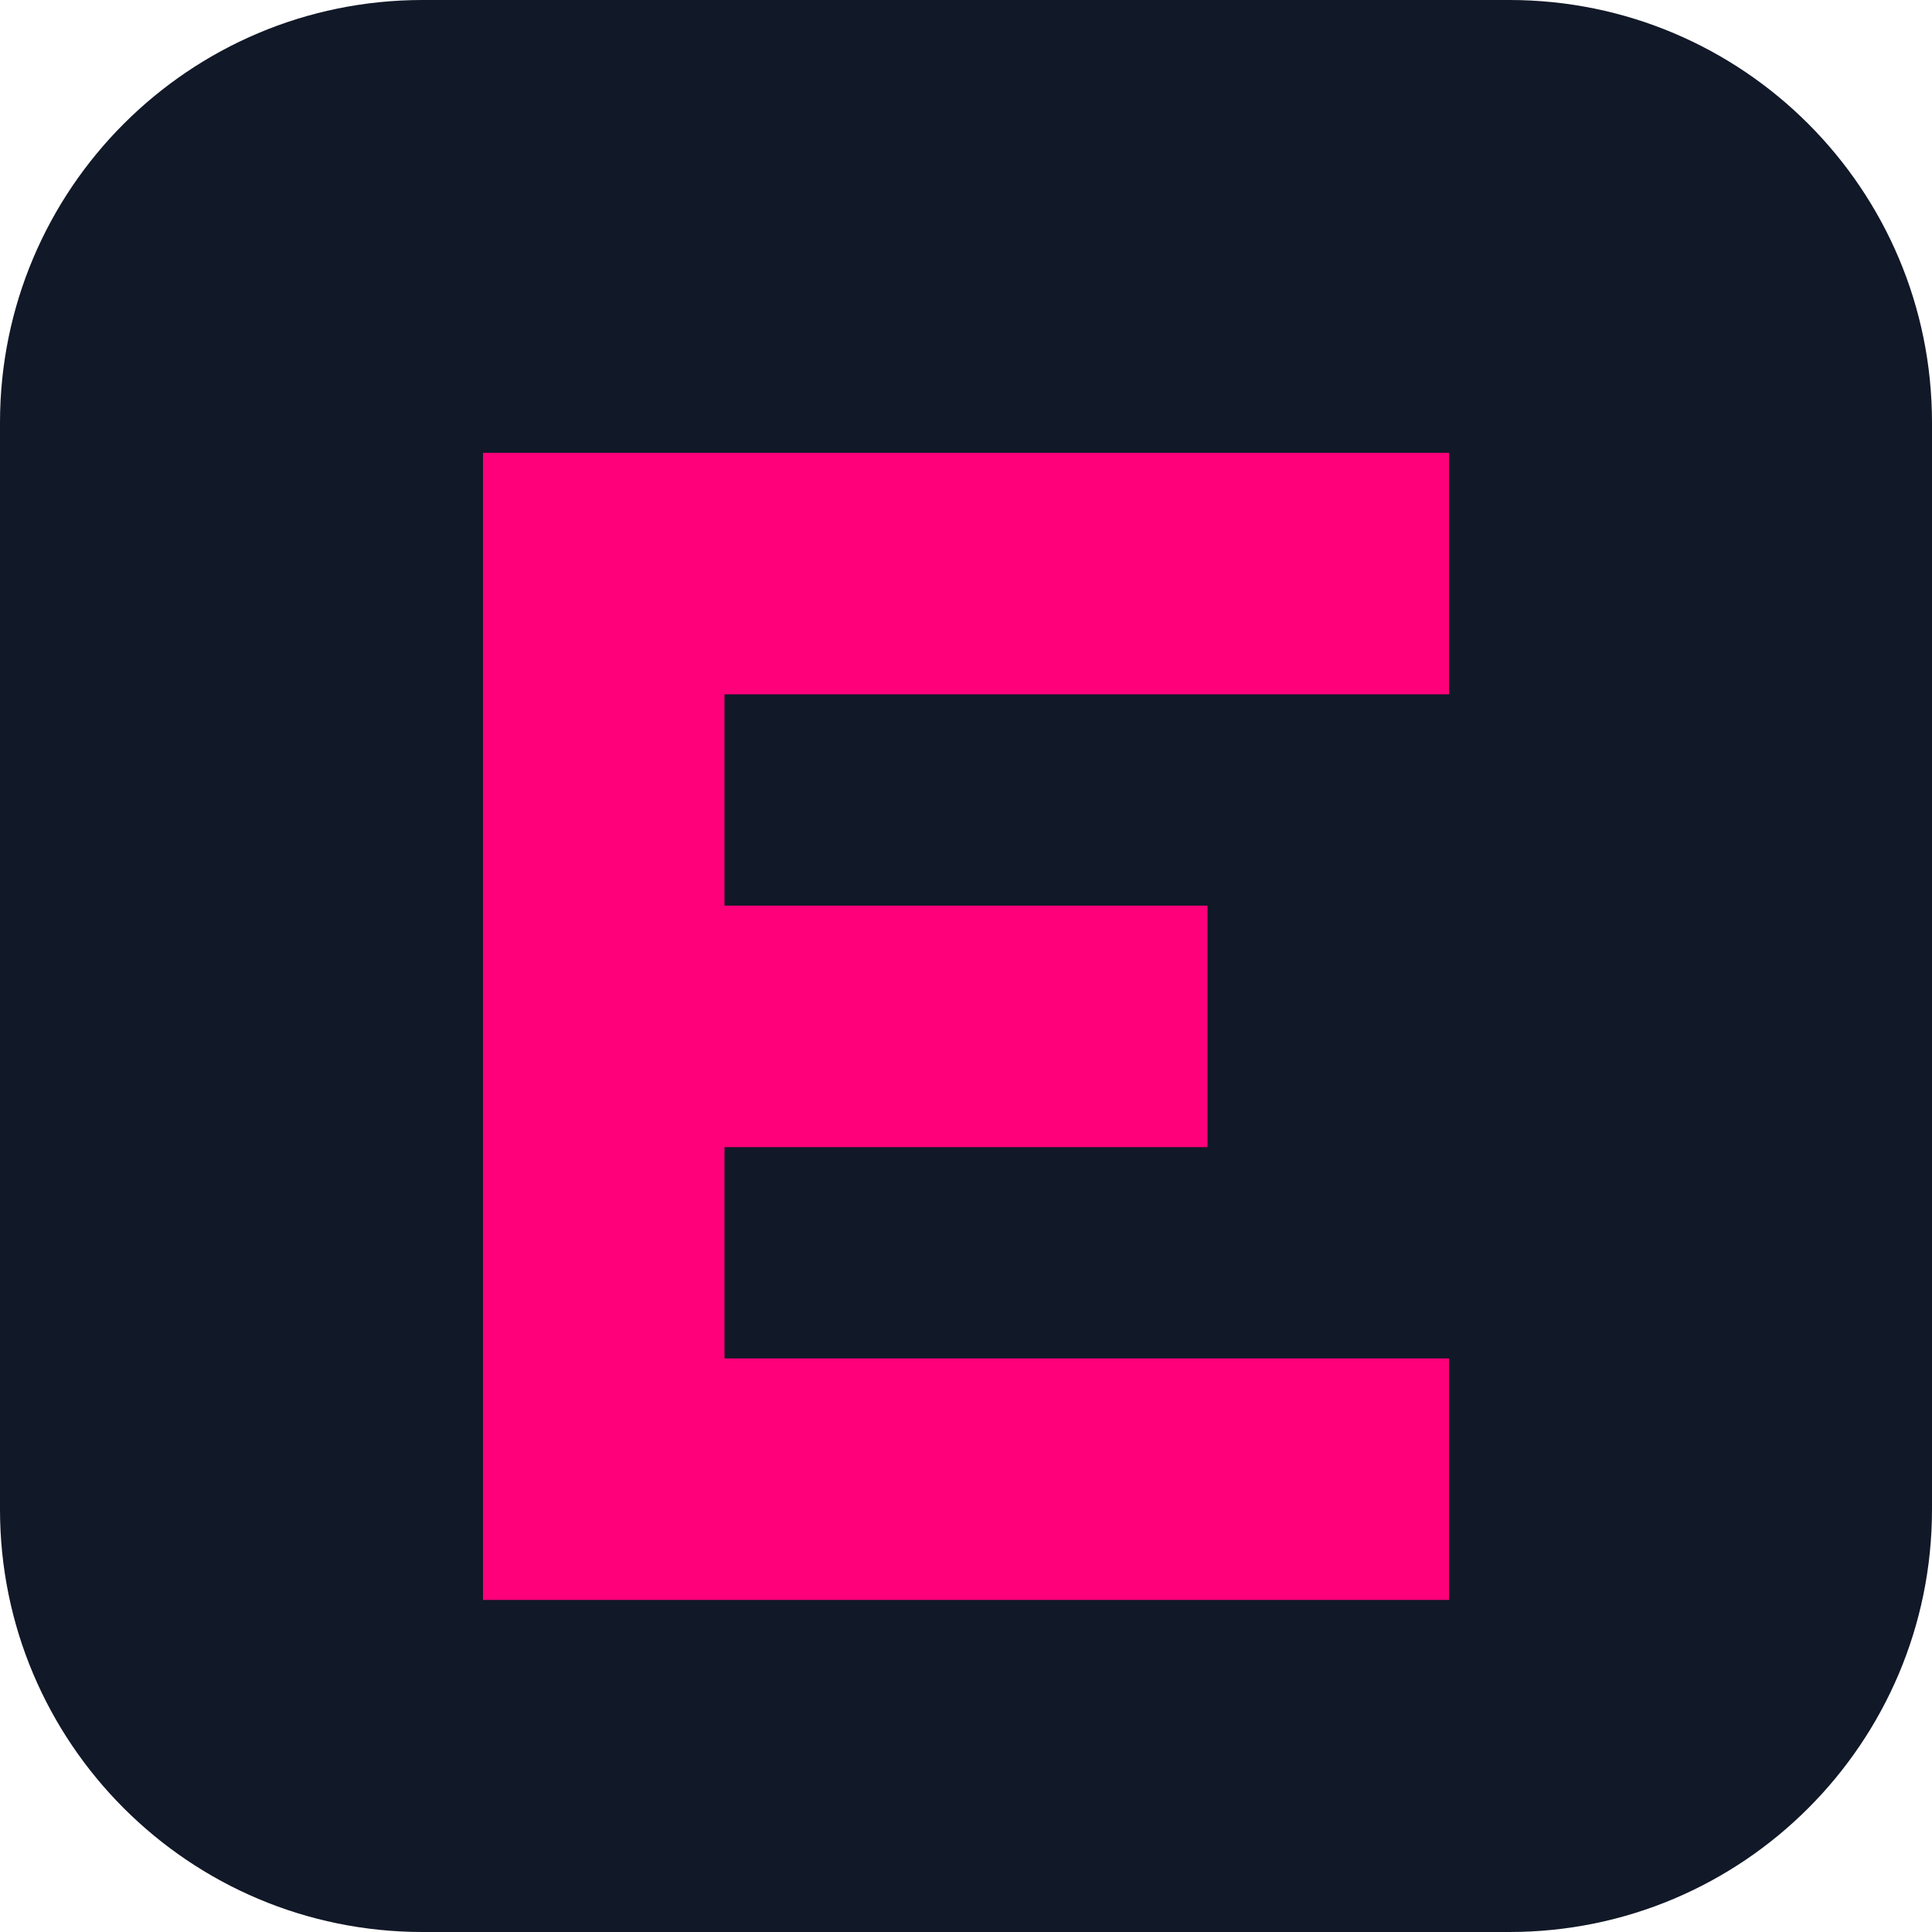
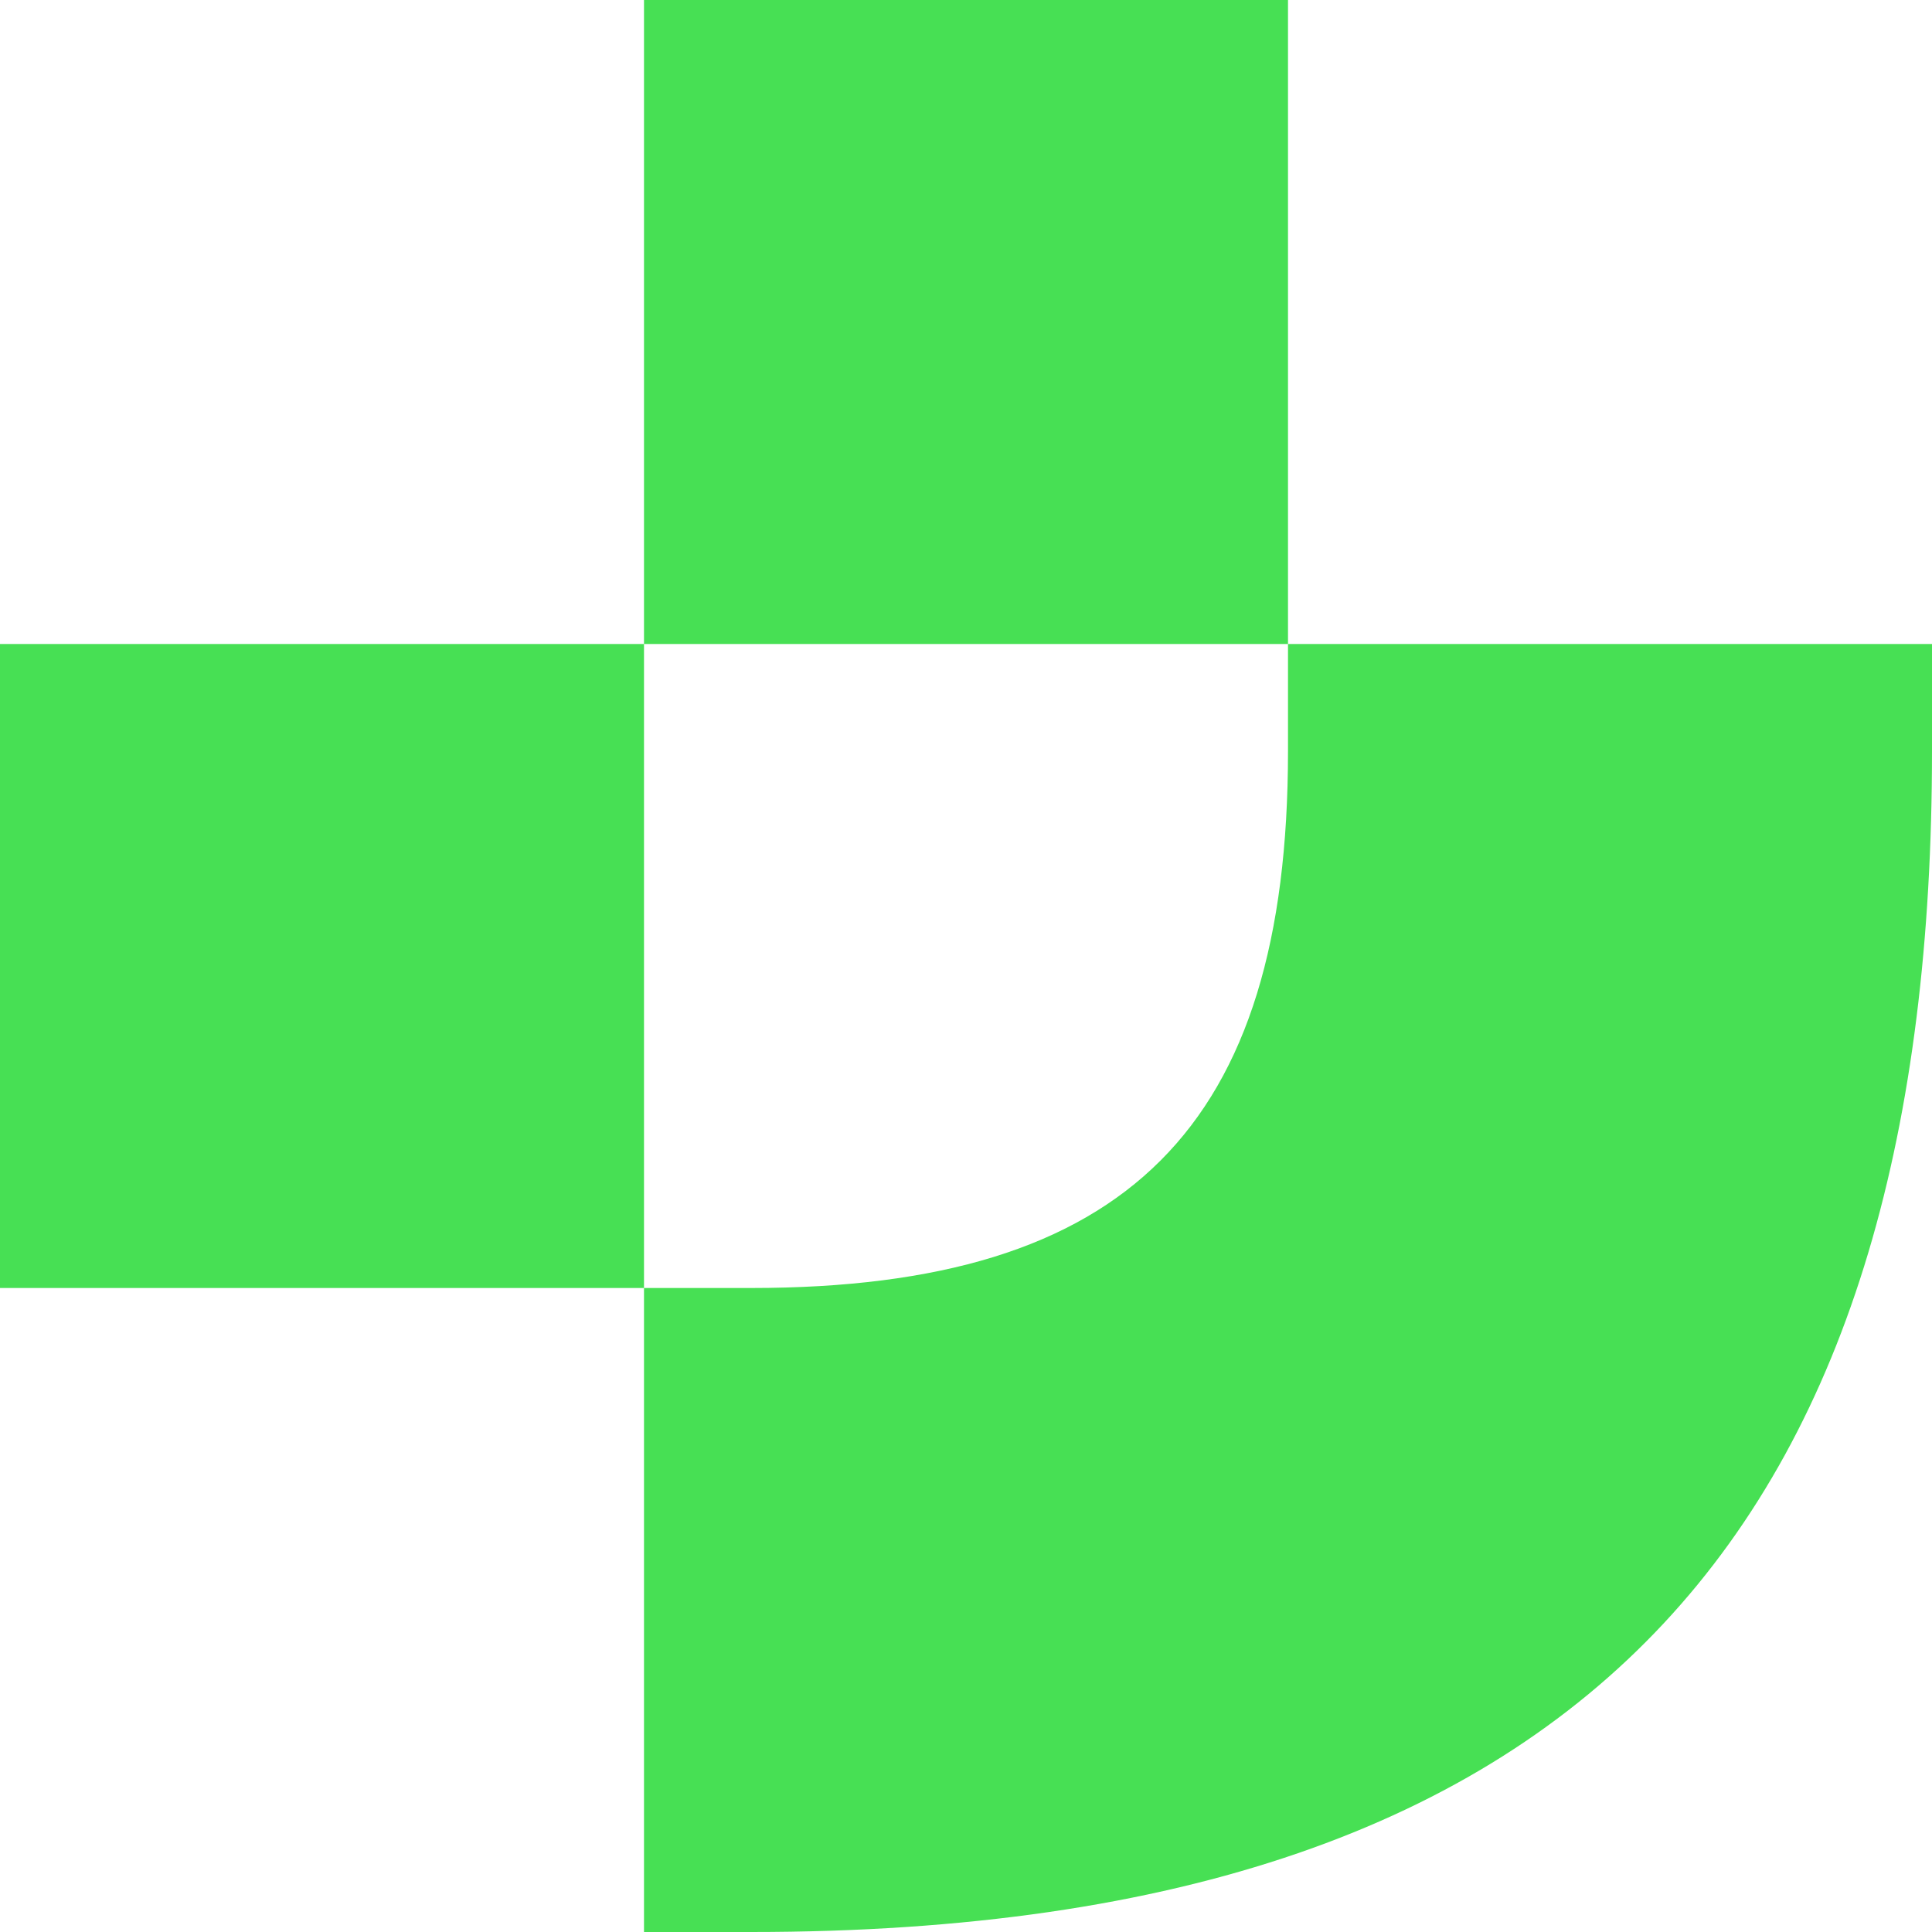
- <svg xmlns="http://www.w3.org/2000/svg" viewBox="0 0 64 64" role="img" aria-label="JetBrains Junie">
-   <rect width="64" height="64" rx="14" fill="#111827" />
-   <path fill="#ff007a" d="M16 15h32v8H24v7h16v8H24v7h24v8H16z" />
+ <svg xmlns="http://www.w3.org/2000/svg" height="1em" style="flex:none;line-height:1" viewBox="0 0 24 24" width="1em">
+   <path d="M24 9.333C24 18.666 20 24 9.333 24H8v-8h1.333C14 16 16 14 16 9.333V8h8v1.333zM8 16H0V8h8v8zM16 8H8V0h8v8z" fill="#47E054" />
</svg>
